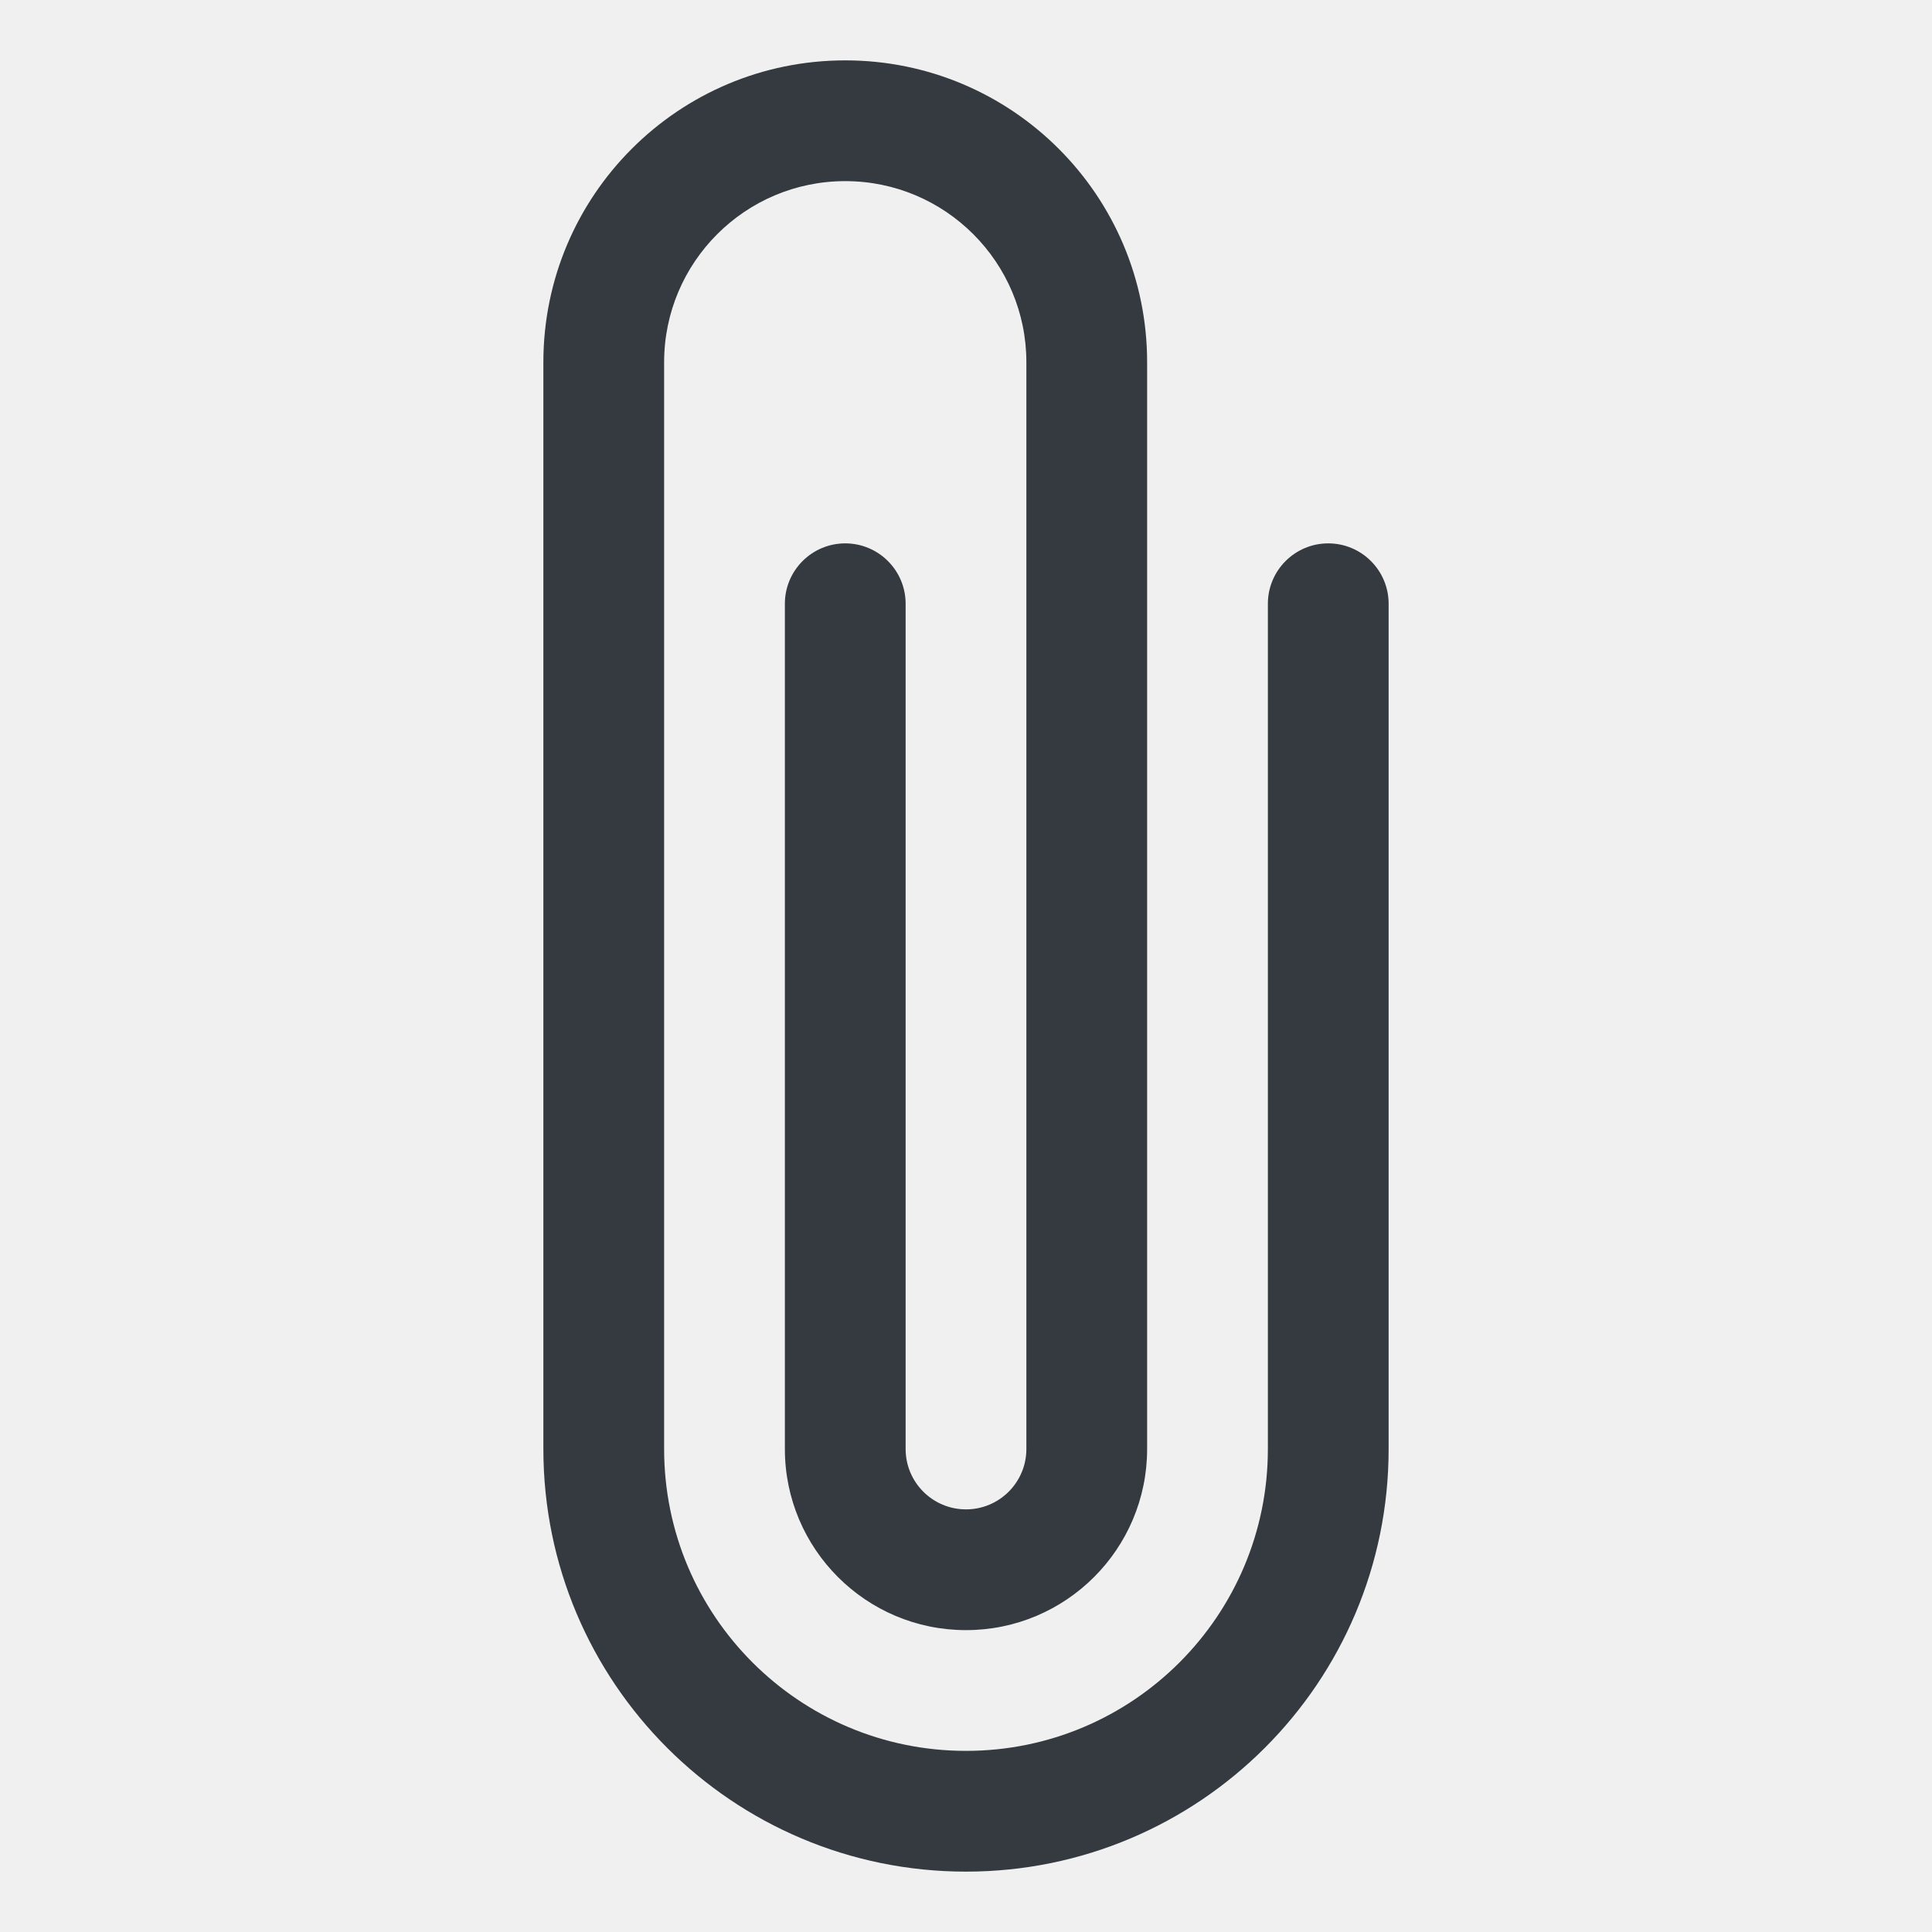
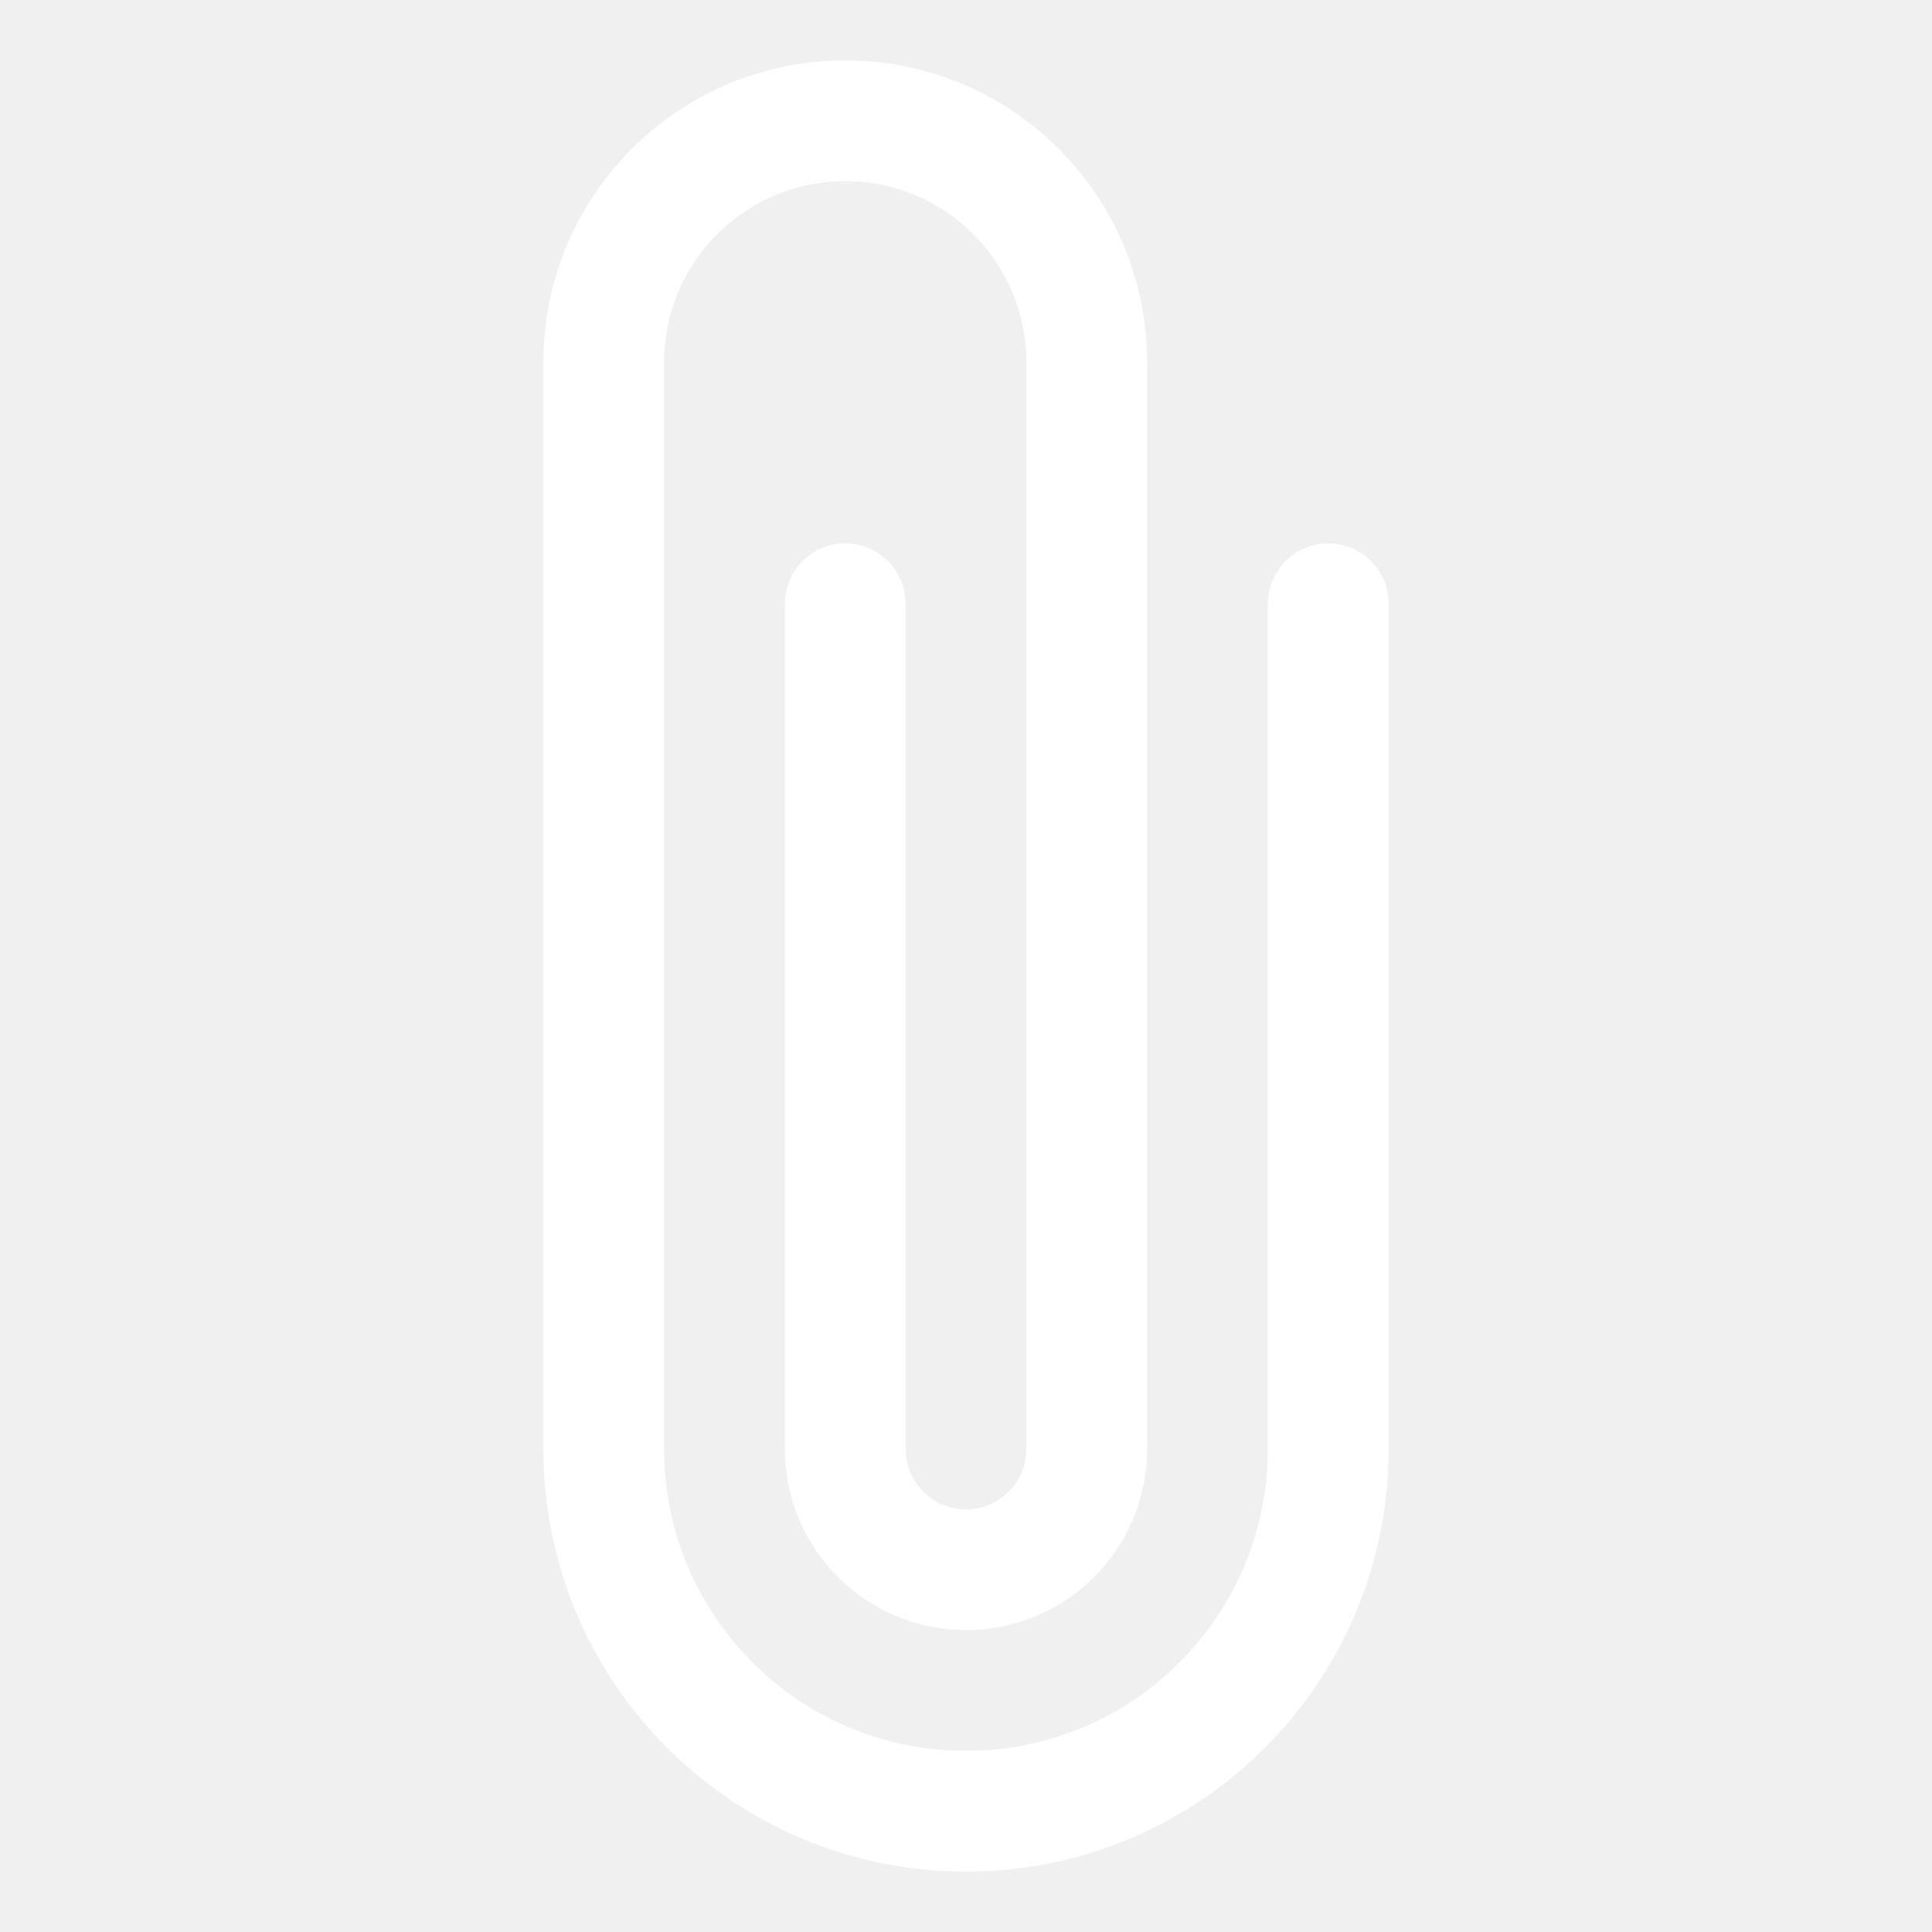
<svg xmlns="http://www.w3.org/2000/svg" width="16" height="16" viewBox="0 0 16 16" fill="none">
-   <path d="M4.5 3C4.5 1.619 5.619 0.5 7 0.5C8.381 0.5 9.5 1.619 9.5 3V12C9.5 12.828 8.828 13.5 8 13.5C7.172 13.5 6.5 12.828 6.5 12V5C6.5 4.724 6.724 4.5 7 4.5C7.276 4.5 7.5 4.724 7.5 5V12C7.5 12.276 7.724 12.5 8 12.5C8.276 12.5 8.5 12.276 8.5 12V3C8.5 2.172 7.828 1.5 7 1.5C6.172 1.5 5.5 2.172 5.5 3V12C5.5 13.381 6.619 14.5 8 14.5C9.381 14.5 10.5 13.381 10.5 12V5C10.5 4.724 10.724 4.5 11 4.5C11.276 4.5 11.5 4.724 11.5 5V12C11.5 13.933 9.933 15.5 8 15.5C6.067 15.5 4.5 13.933 4.5 12V3Z" fill="#343A40" />
+   <g id="Rpaperclip">
+     <path id="Vector (Stroke)" d="M4.5 3C4.5 1.619 5.619 0.5 7 0.5C8.381 0.5 9.5 1.619 9.5 3V12C9.5 12.828 8.828 13.5 8 13.5C7.172 13.5 6.5 12.828 6.5 12V5C6.5 4.724 6.724 4.5 7 4.5C7.276 4.5 7.5 4.724 7.5 5V12C7.5 12.276 7.724 12.5 8 12.5C8.276 12.5 8.5 12.276 8.5 12V3C8.5 2.172 7.828 1.5 7 1.5C6.172 1.5 5.5 2.172 5.5 3V12C5.5 13.381 6.619 14.5 8 14.5C9.381 14.5 10.5 13.381 10.5 12V5C10.5 4.724 10.724 4.5 11 4.5C11.276 4.5 11.5 4.724 11.5 5V12C11.5 13.933 9.933 15.5 8 15.5C6.067 15.5 4.5 13.933 4.5 12V3Z" fill="white" />
+   </g>
</svg>
